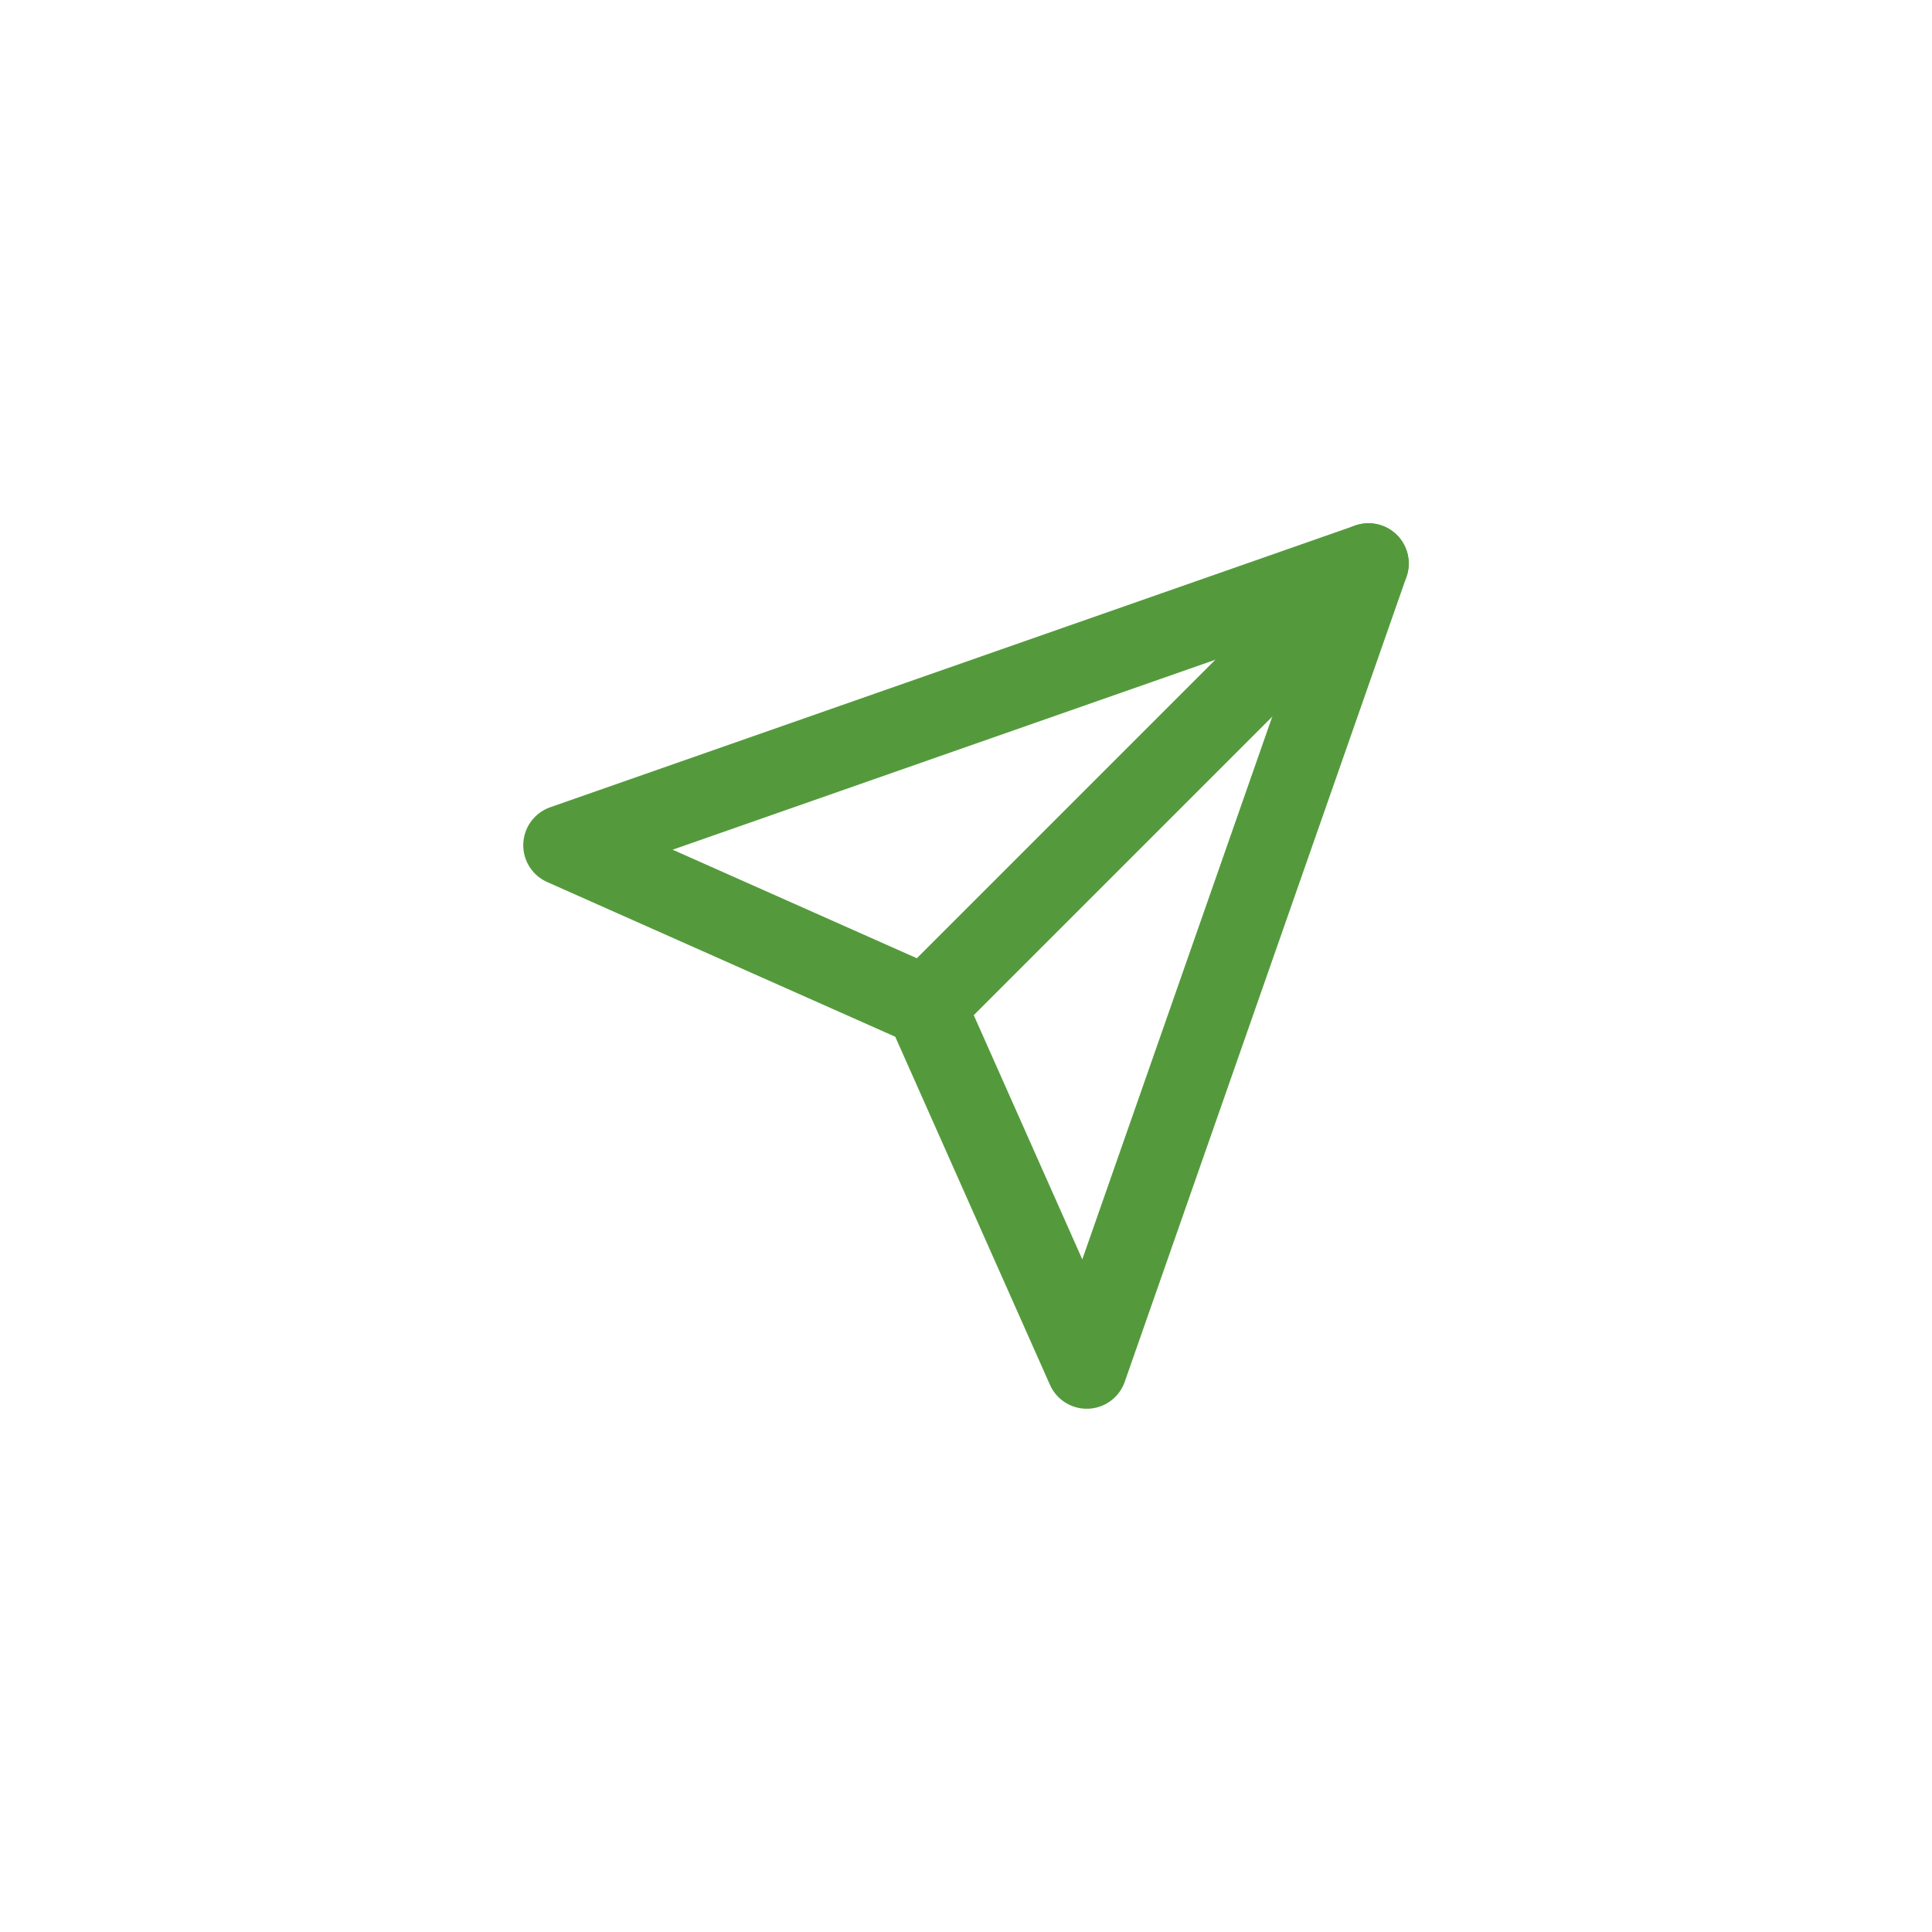
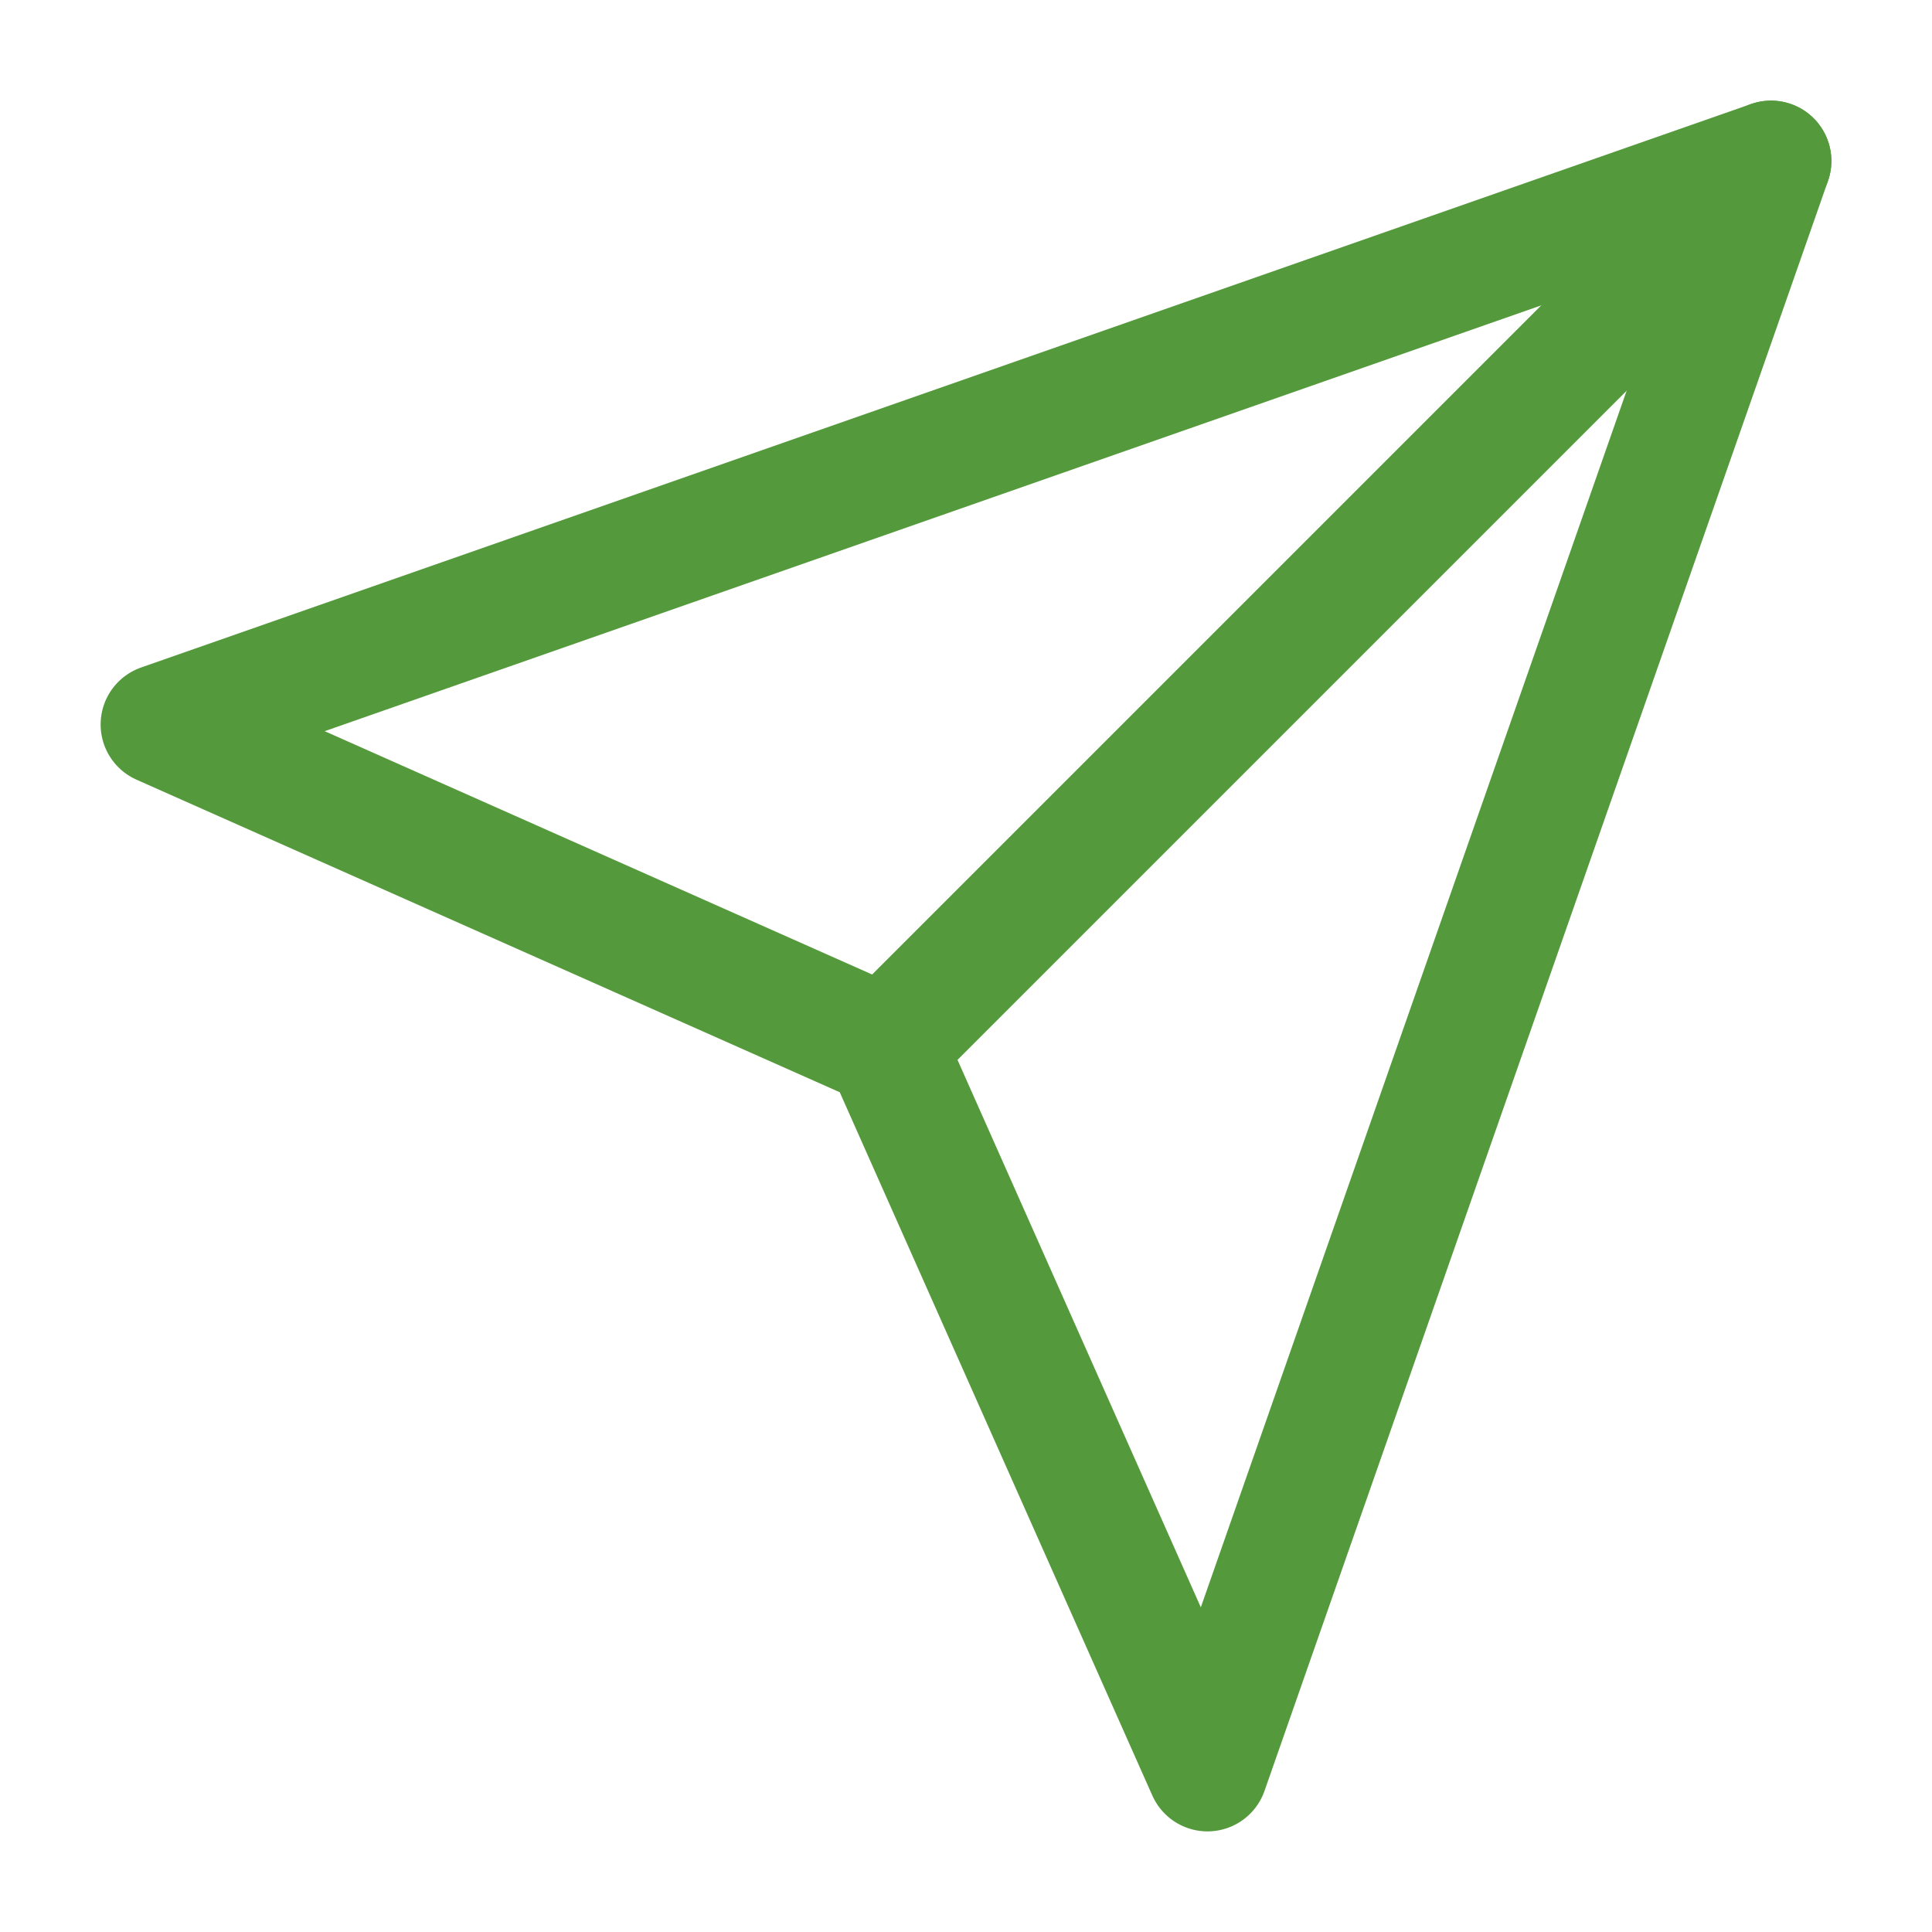
<svg xmlns="http://www.w3.org/2000/svg" width="48" height="48" viewBox="0 0 48 48" fill="none">
-   <path d="M34 14L23 25" stroke="#549A3C" stroke-width="2" stroke-linecap="round" stroke-linejoin="round" />
-   <path d="M34 14L27 34L23 25L14 21L34 14Z" stroke="#549A3C" stroke-width="2" stroke-linecap="round" stroke-linejoin="round" />
+   <path d="M44 4L22 26" stroke="#549A3C" stroke-width="3" stroke-linecap="round" stroke-linejoin="round" />
+   <path d="M44 4L30 44L22 26L4 18L44 4Z" stroke="#549A3C" stroke-width="3" stroke-linecap="round" stroke-linejoin="round" />
</svg>
